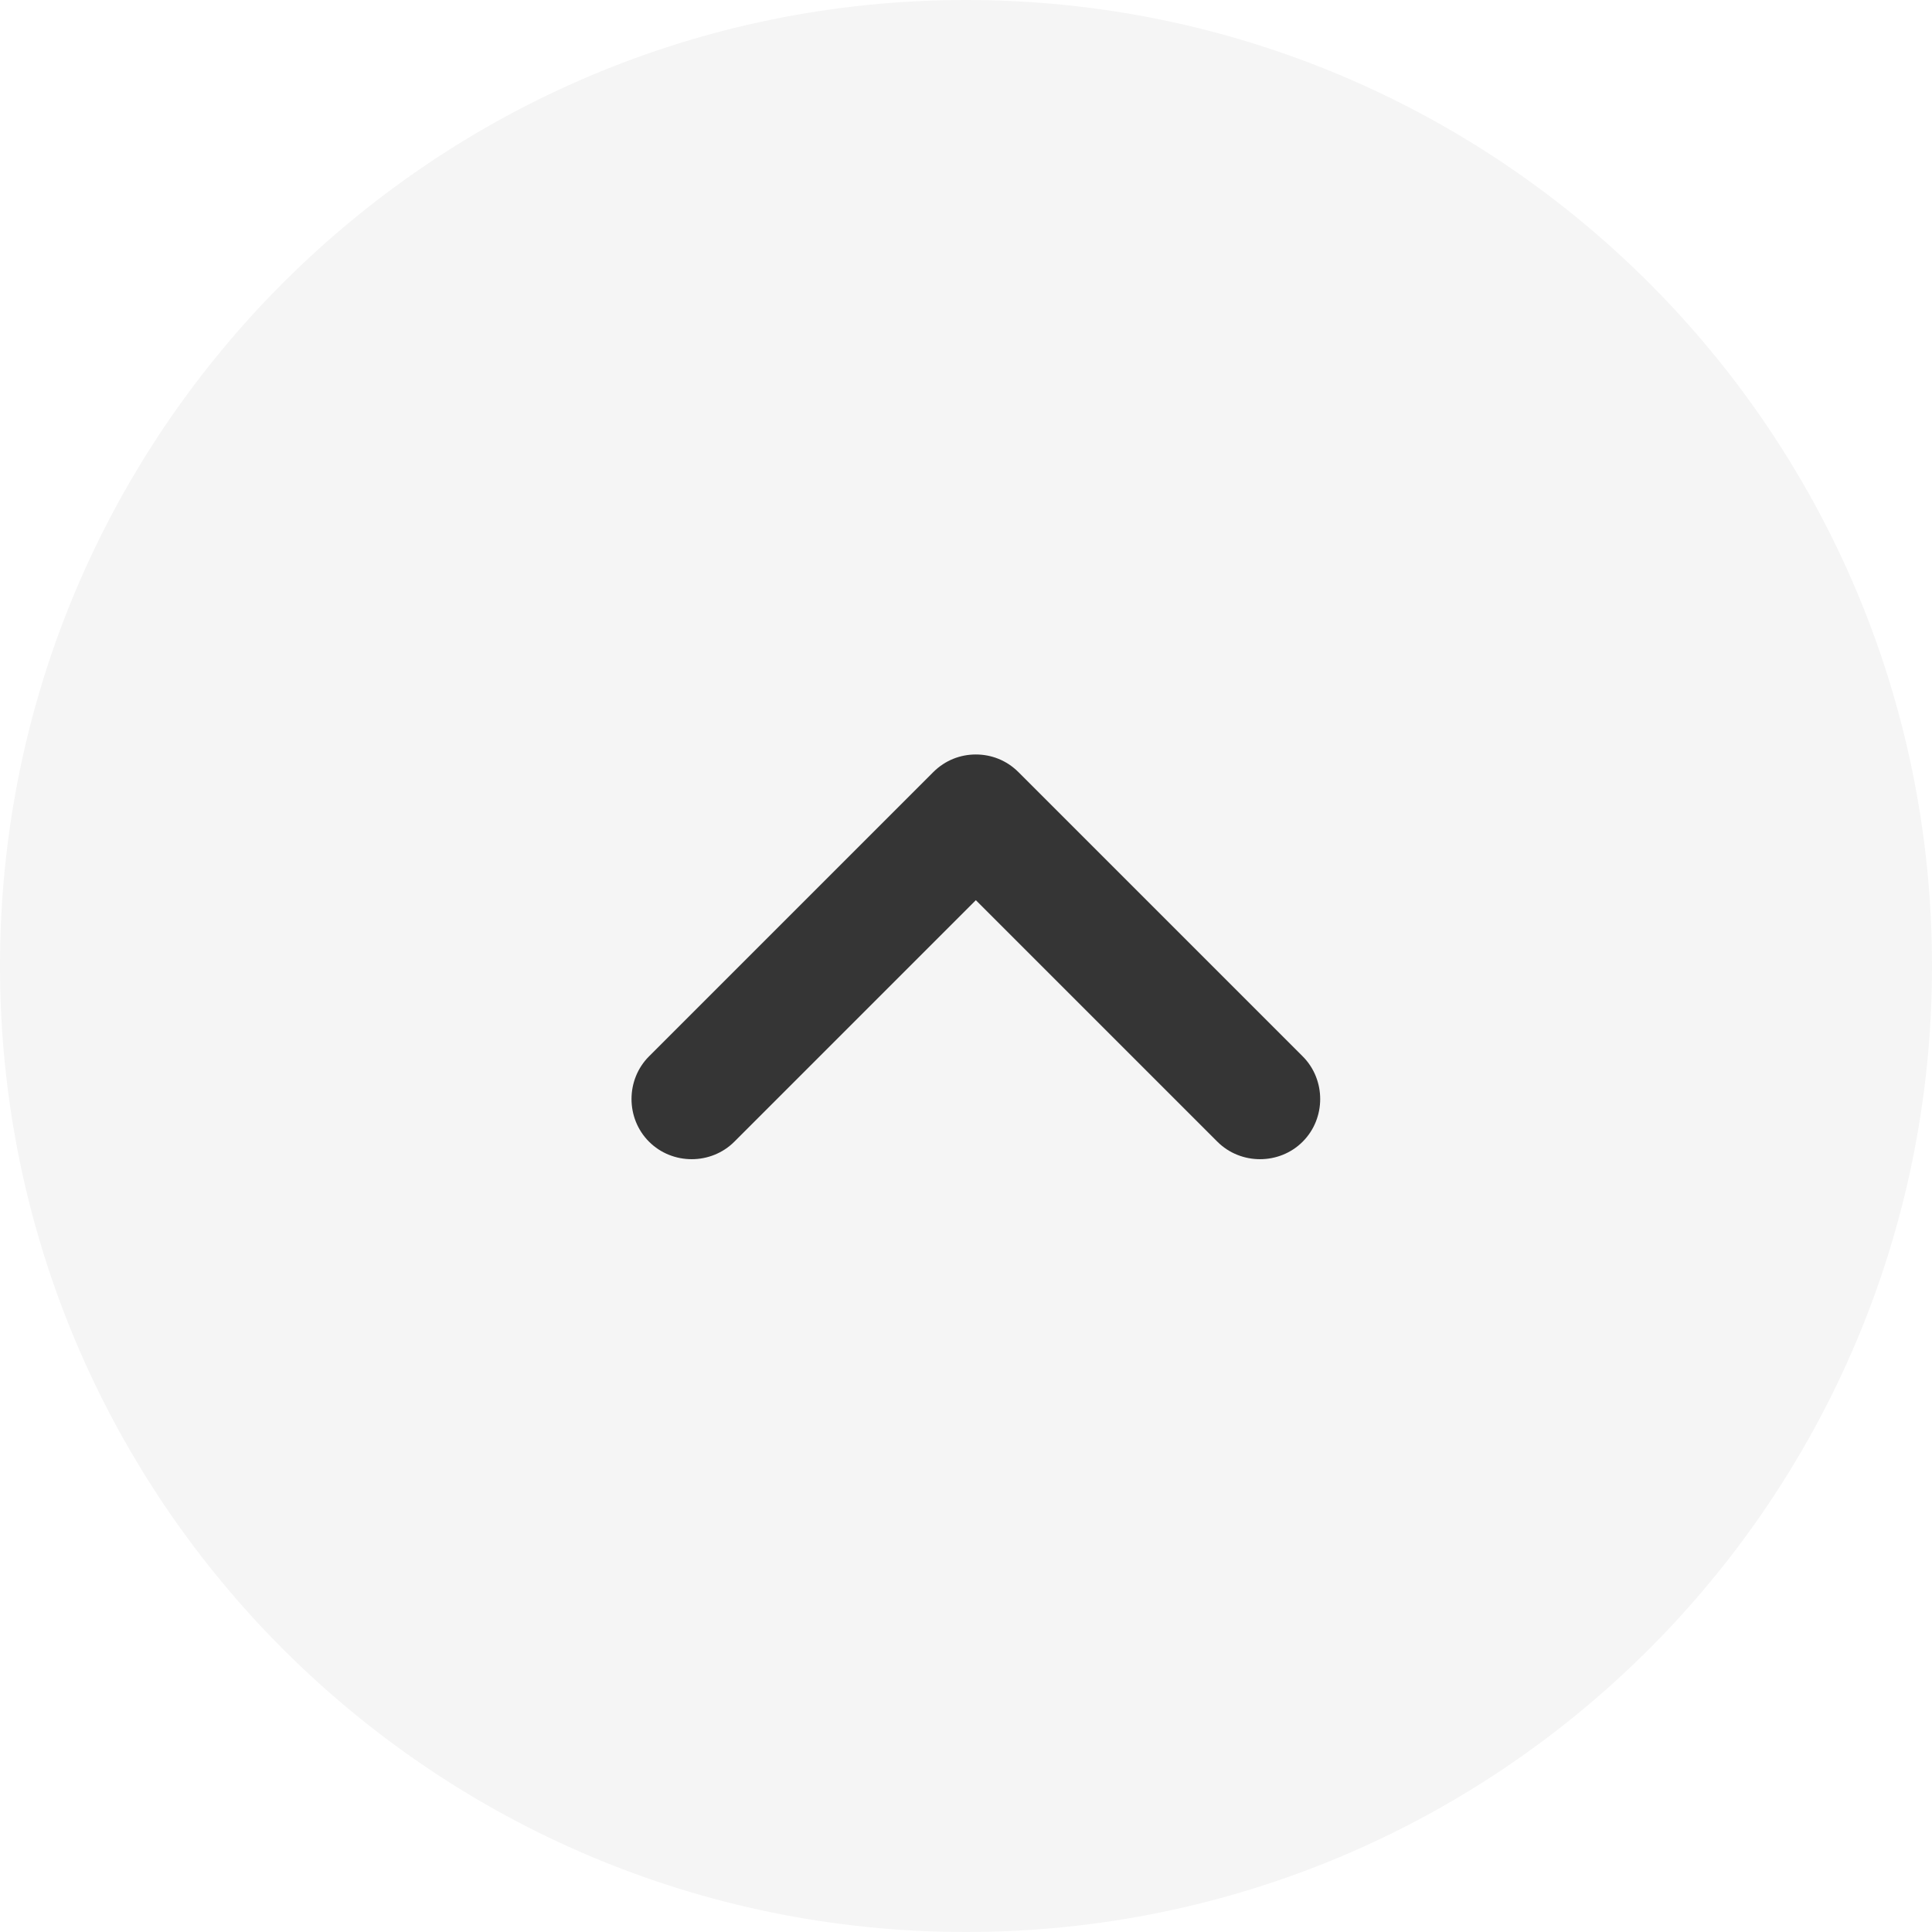
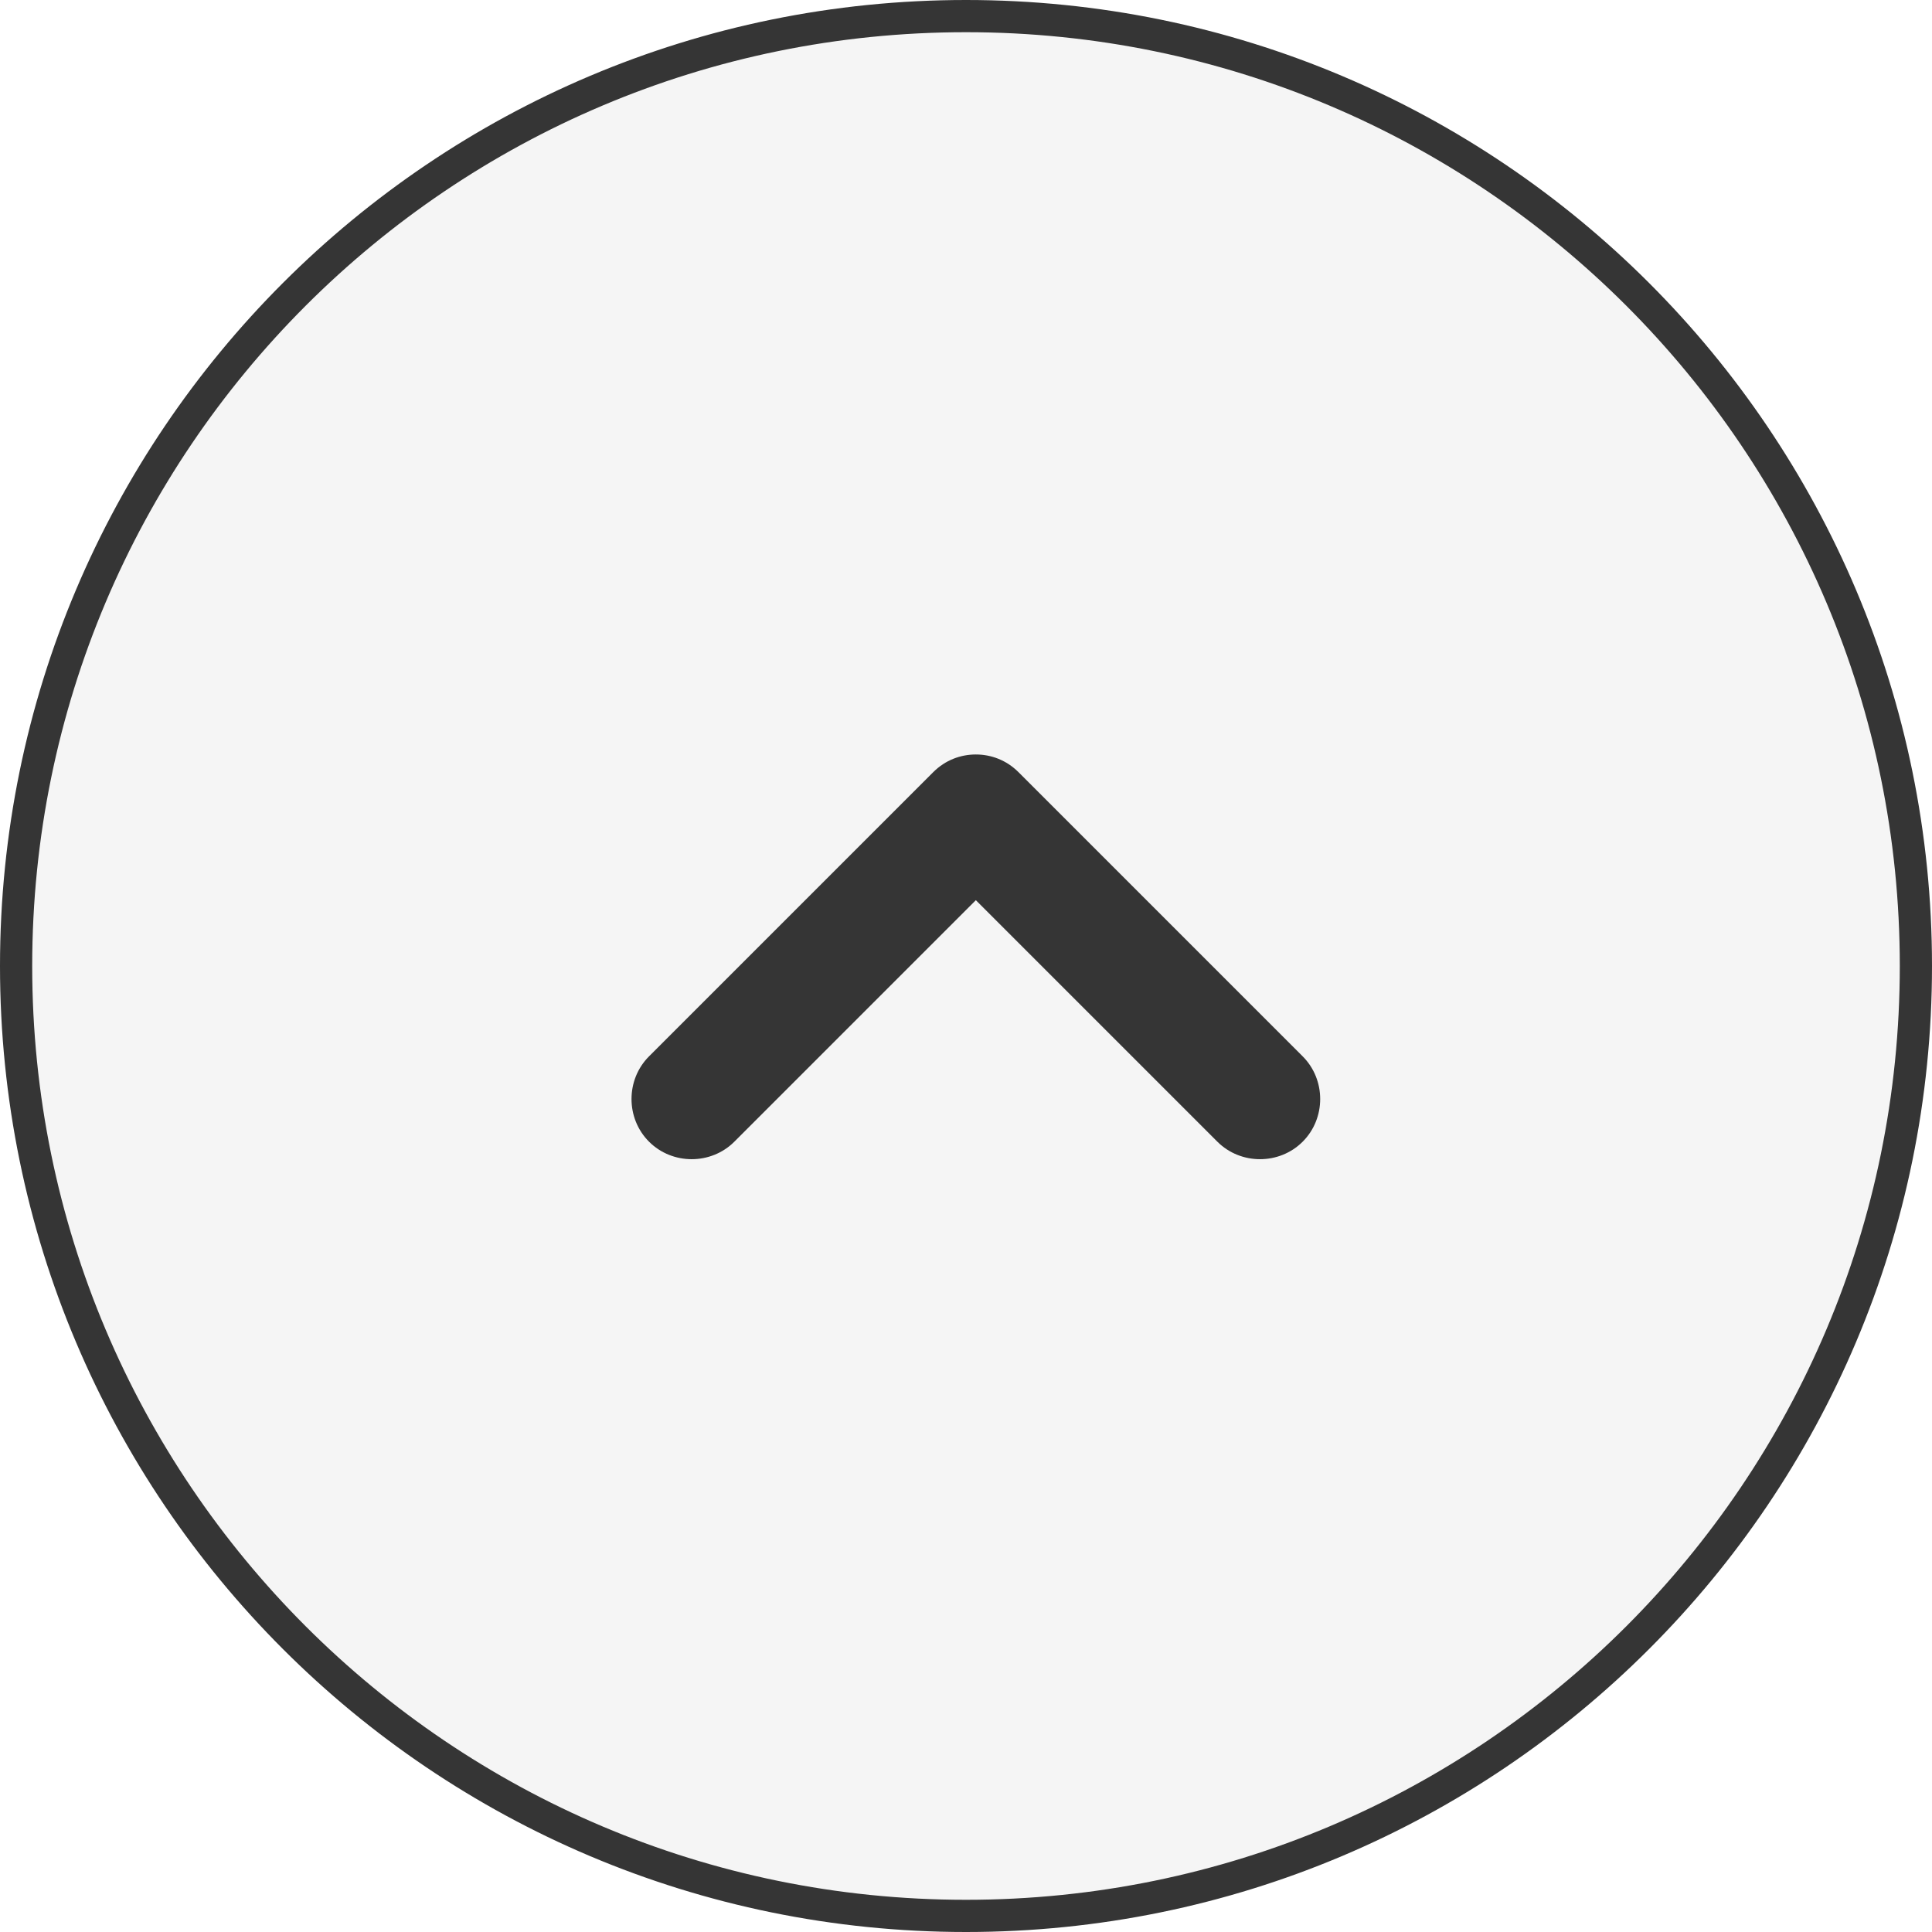
<svg xmlns="http://www.w3.org/2000/svg" width="60" height="60" viewBox="0 0 60 60" fill="none">
-   <path d="M30 0C13.432 0 0 13.432 0 30C0 46.569 13.432 60 30 60C46.569 60 60 46.569 60 30C60 13.432 46.569 0 30 0Z" fill="#F5F5F5" />
+   <path d="M59.5 30C59.5 46.292 46.292 59.5 30 59.5C13.708 59.5 0.5 46.292 0.5 30C0.5 13.708 13.708 0.5 30 0.5C46.292 0.5 59.5 13.708 59.5 30Z" fill="#F5F5F5" stroke="#353535" />
  <path d="M30.306 23.431C30.781 23.431 31.256 23.606 31.631 23.981L40.456 32.806C41.181 33.531 41.181 34.731 40.456 35.456C39.731 36.181 38.531 36.181 37.806 35.456L30.306 27.956L22.806 35.456C22.081 36.181 20.881 36.181 20.156 35.456C19.431 34.731 19.431 33.531 20.156 32.806L28.981 23.981C29.356 23.606 29.831 23.431 30.306 23.431Z" fill="#353535" />
</svg>
